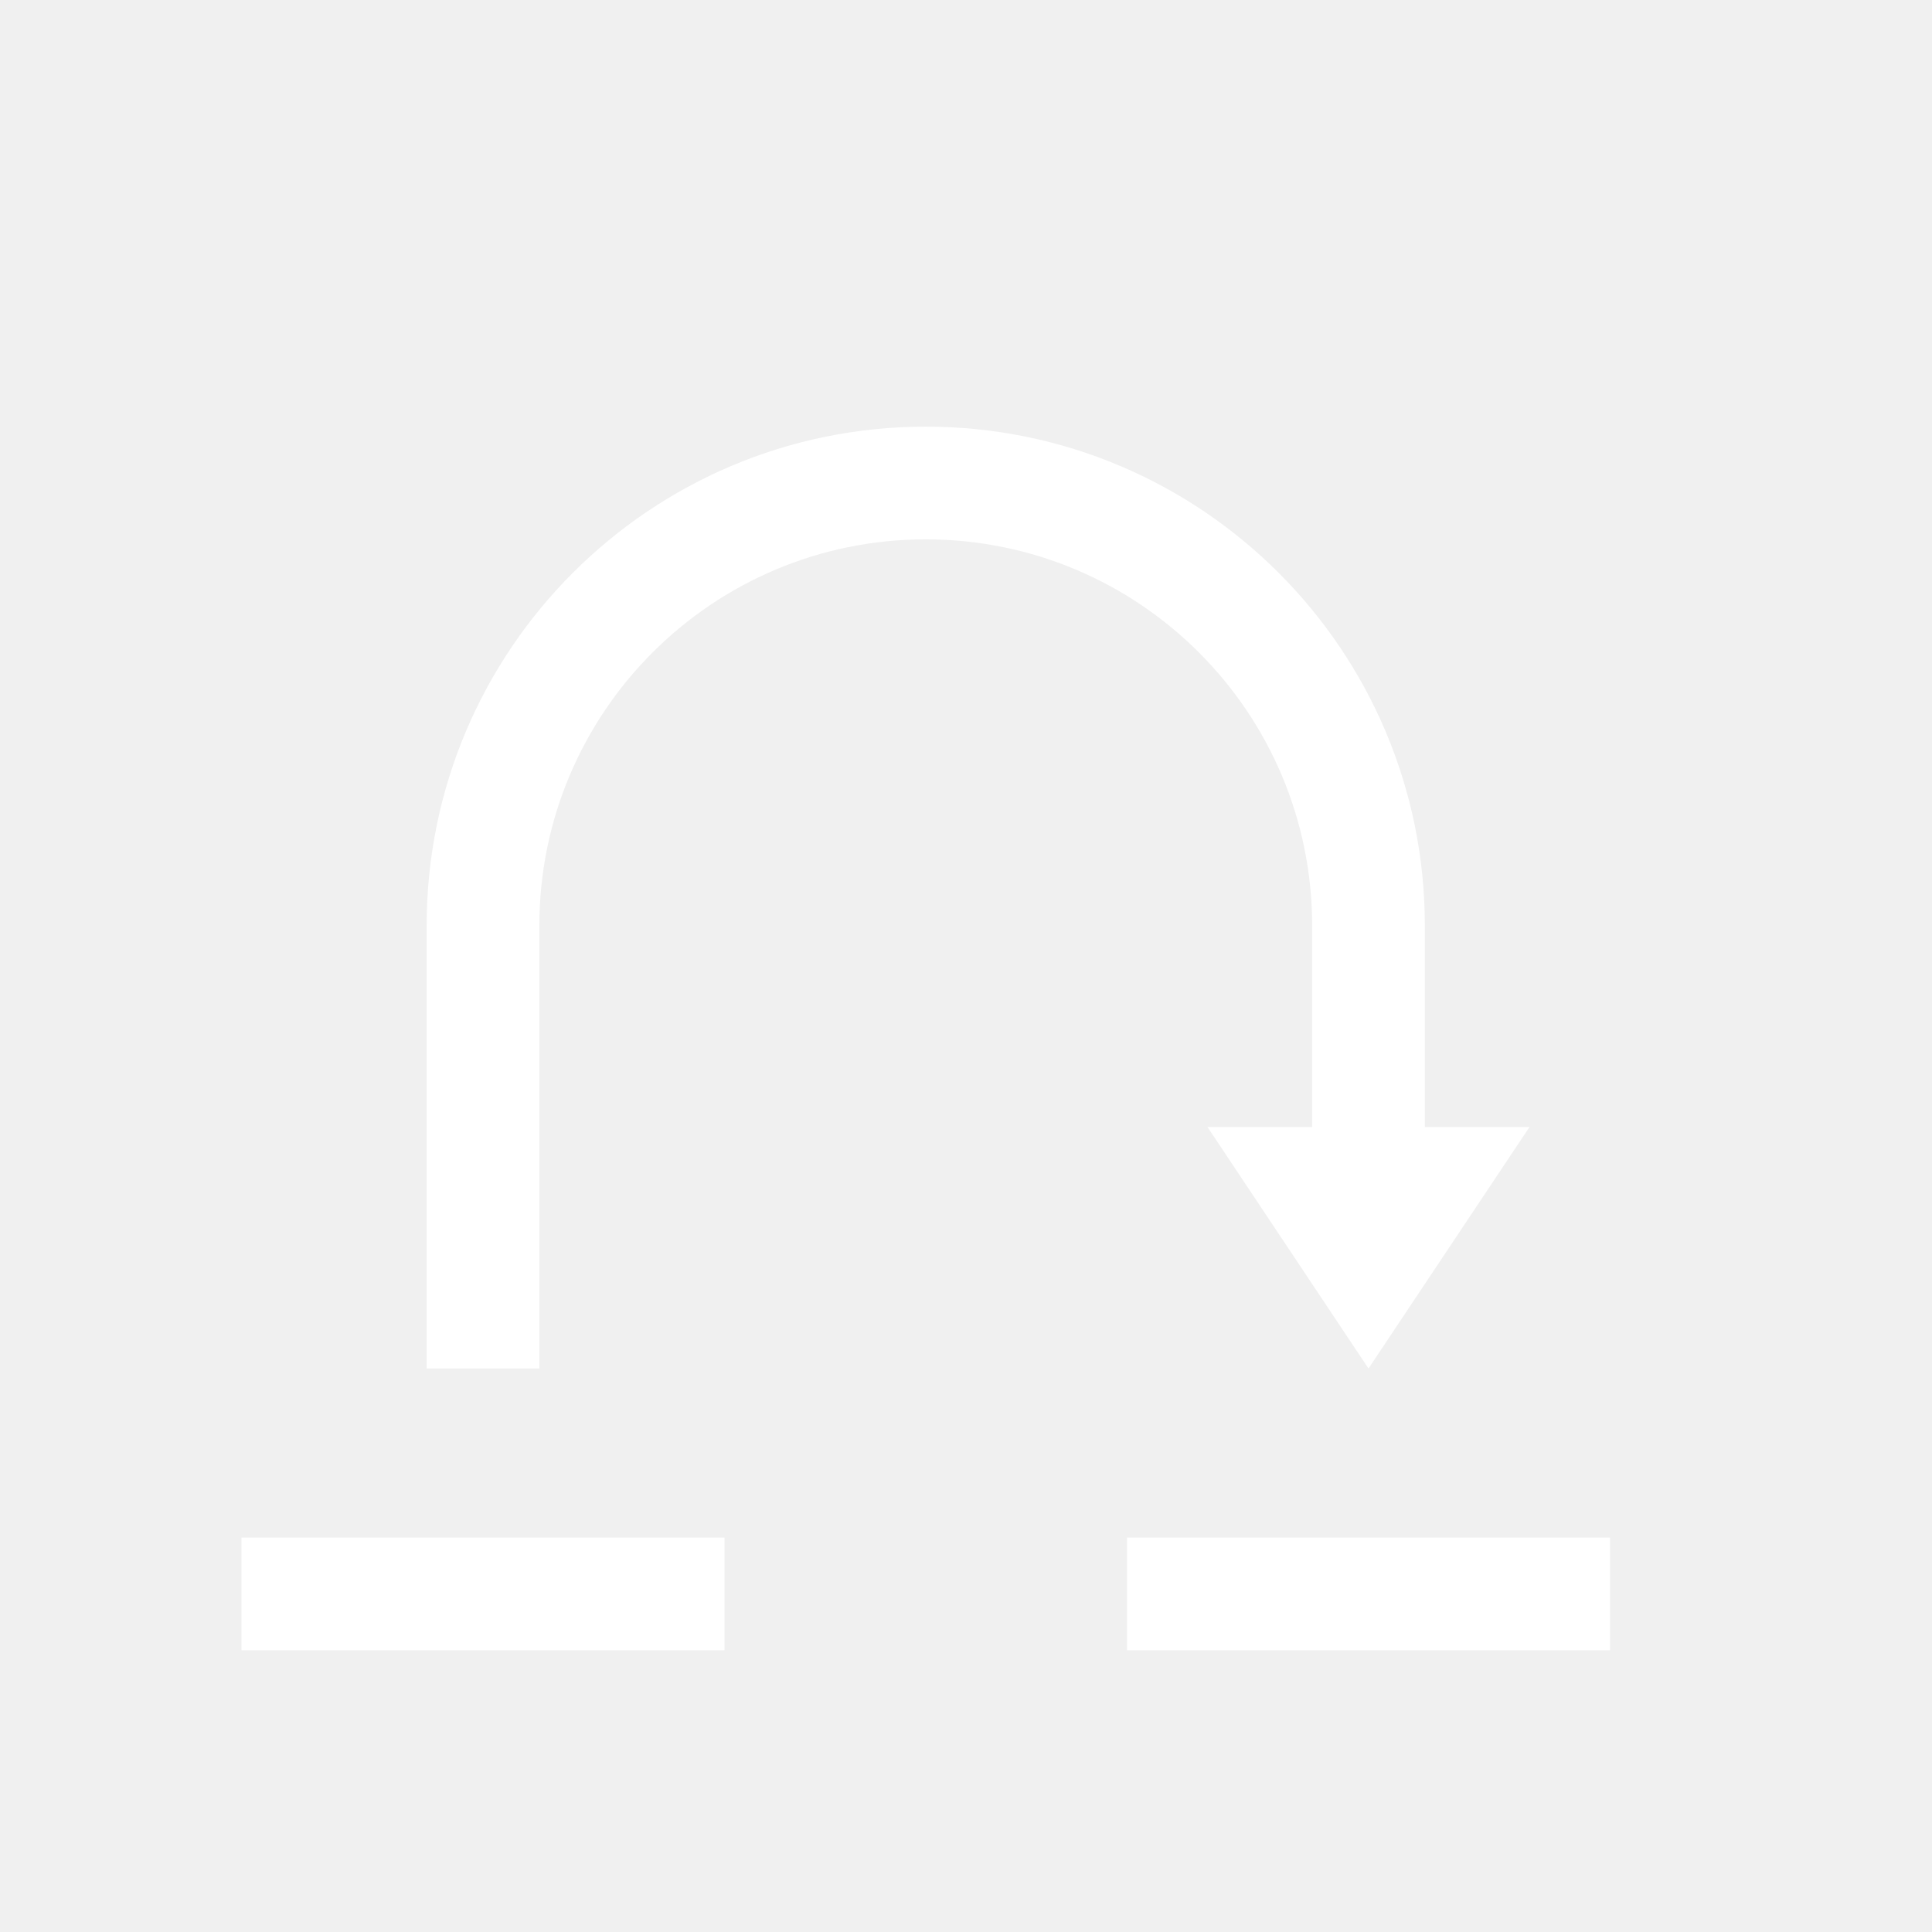
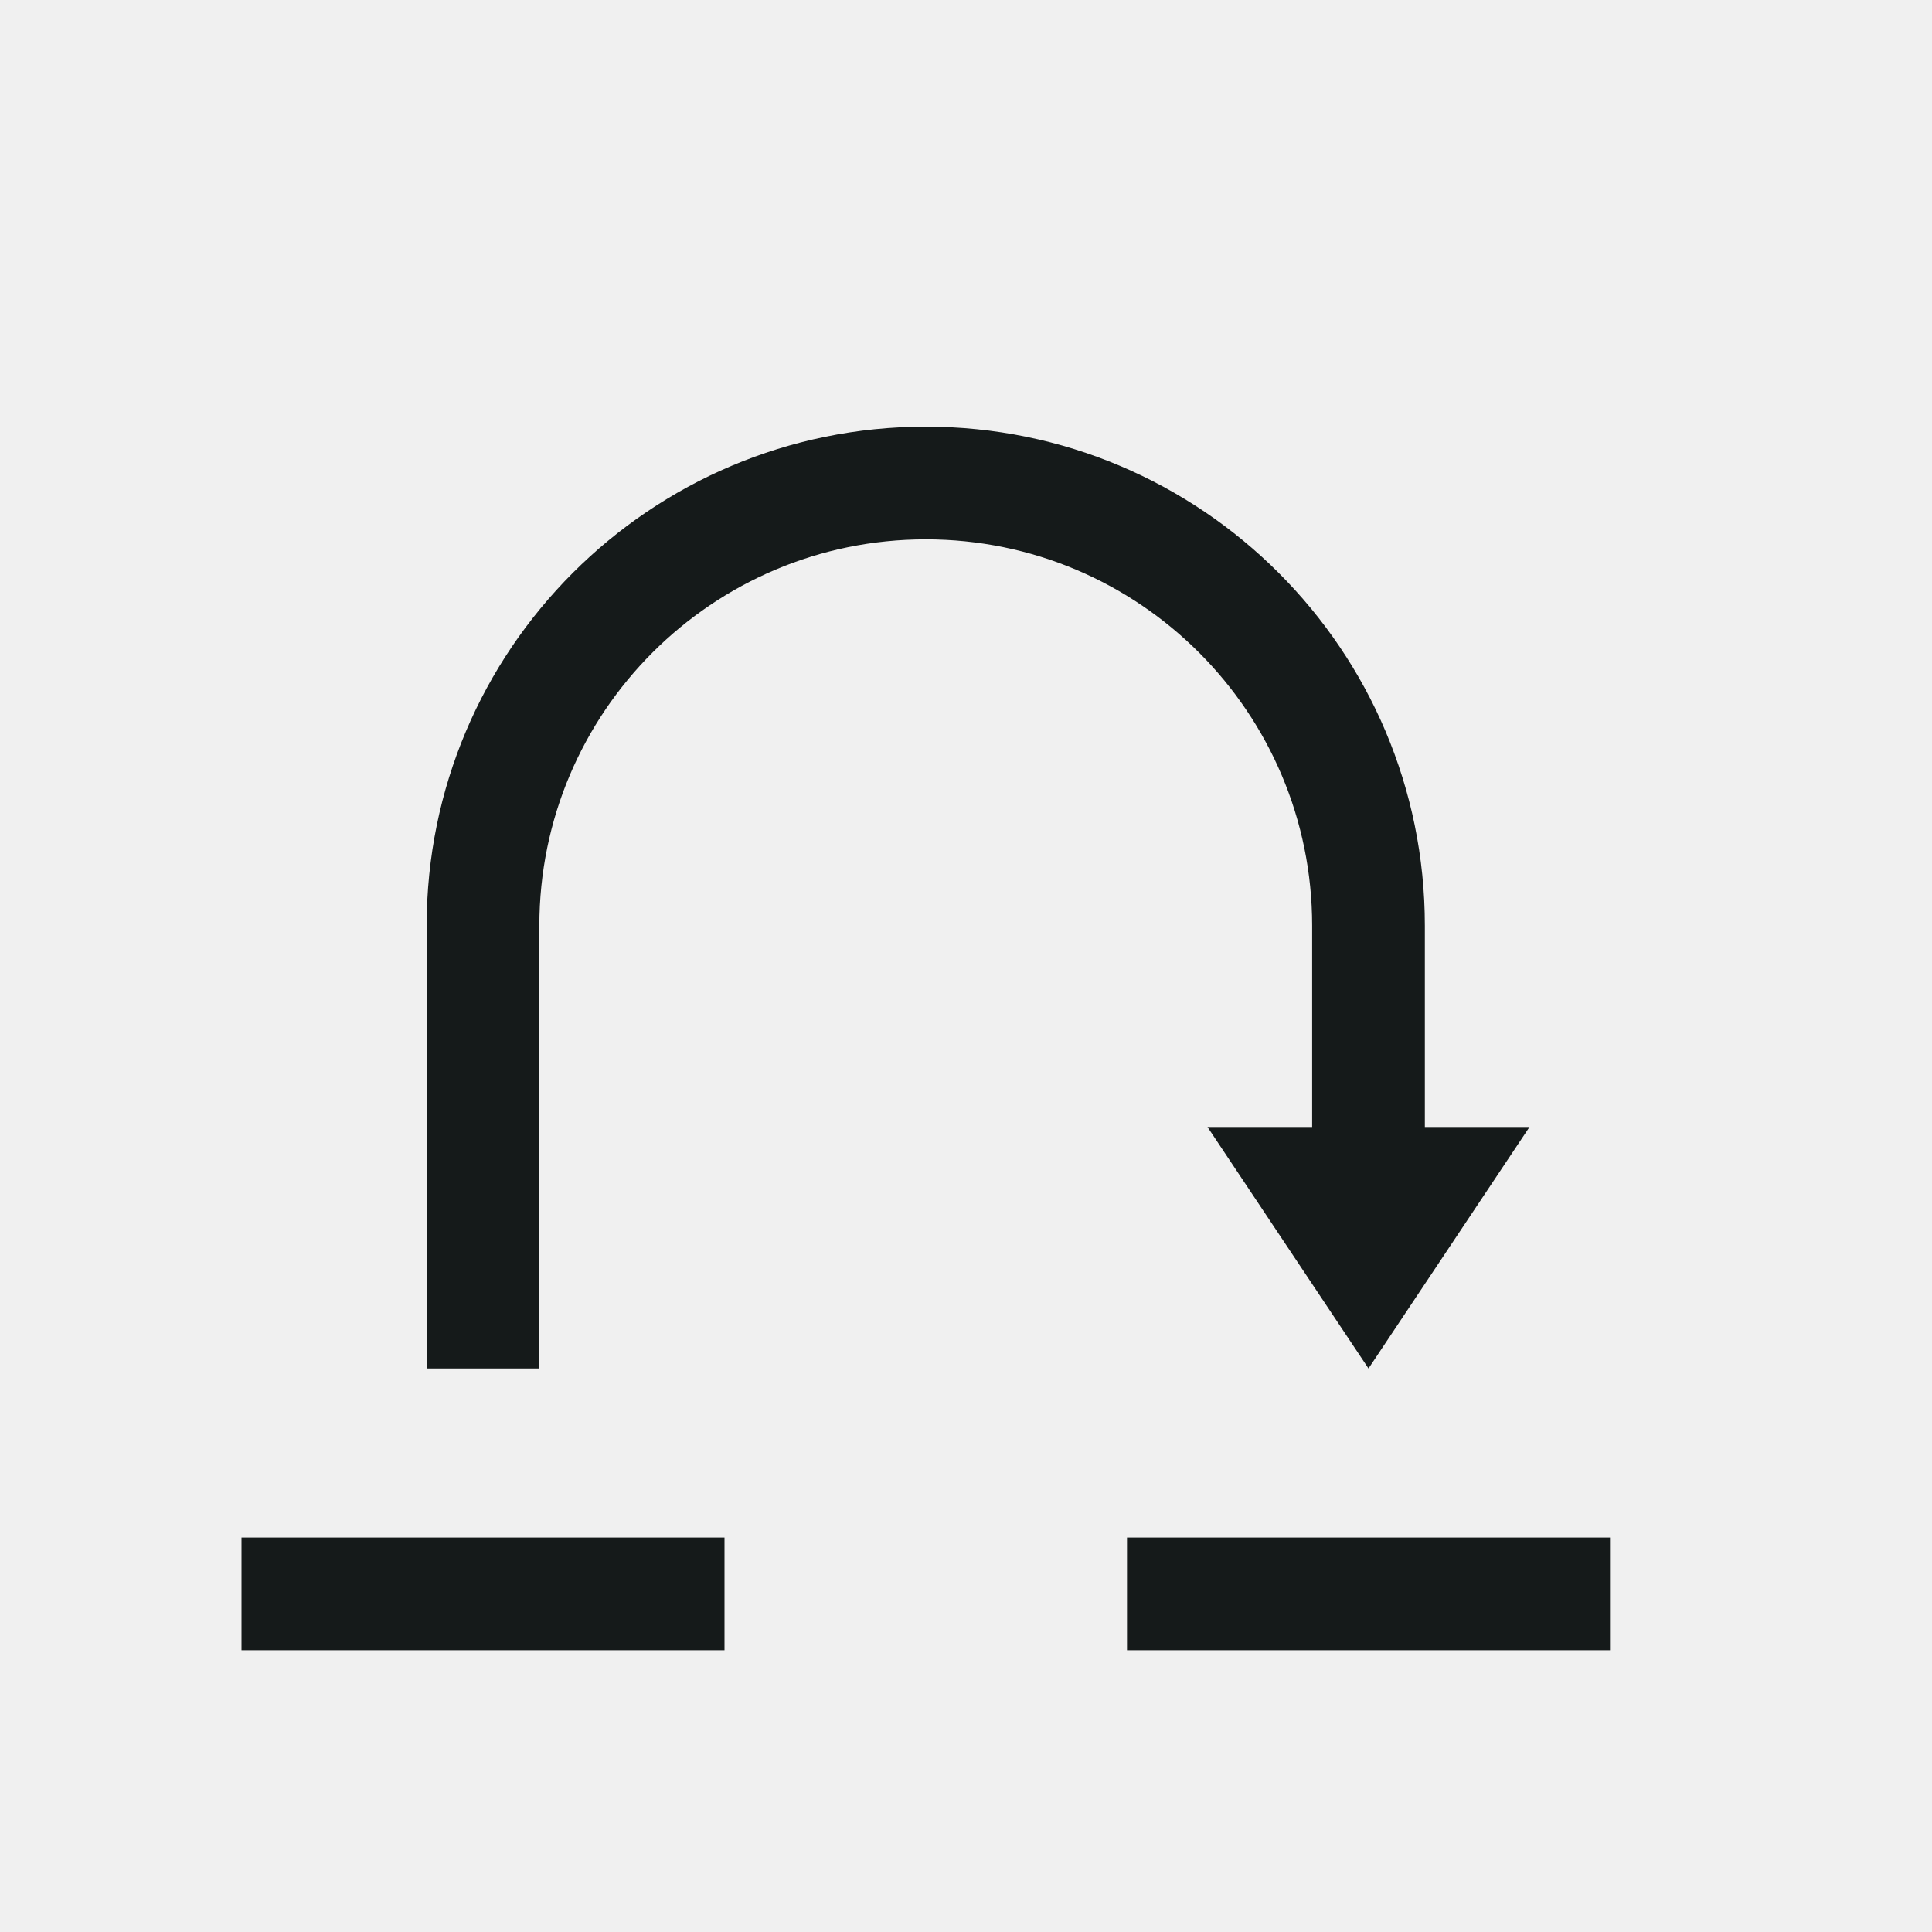
- <svg xmlns="http://www.w3.org/2000/svg" width="24" height="24" viewBox="0 0 24 24" fill="none">
-   <path fill-rule="evenodd" clip-rule="evenodd" d="M11.5 6.7C8.849 6.7 6.7 8.849 6.7 11.5V17H5.3V11.5C5.3 8.076 8.076 5.3 11.5 5.3C14.924 5.3 17.7 8.076 17.7 11.5V14H19L17 17L15 14H16.3V11.5C16.3 8.849 14.151 6.7 11.5 6.7ZM9 20.5H3V19.1H9V20.5ZM20 20.5H14V19.1H20V20.5Z" fill="white" />
+ <svg xmlns="http://www.w3.org/2000/svg" width="24" height="24" viewBox="0 0 24 24" fill="#151A1A">
+   <path fill-rule="evenodd" clip-rule="evenodd" d="M11.5 6.7C8.849 6.7 6.7 8.849 6.7 11.5V17H5.3V11.5C5.3 8.076 8.076 5.3 11.5 5.3C14.924 5.3 17.7 8.076 17.7 11.5V14H19L17 17L15 14H16.3V11.5C16.3 8.849 14.151 6.7 11.5 6.7ZM9 20.5H3V19.1H9V20.5ZM20 20.5H14V19.1H20V20.5Z" fill="#151A1A" />
</svg>
